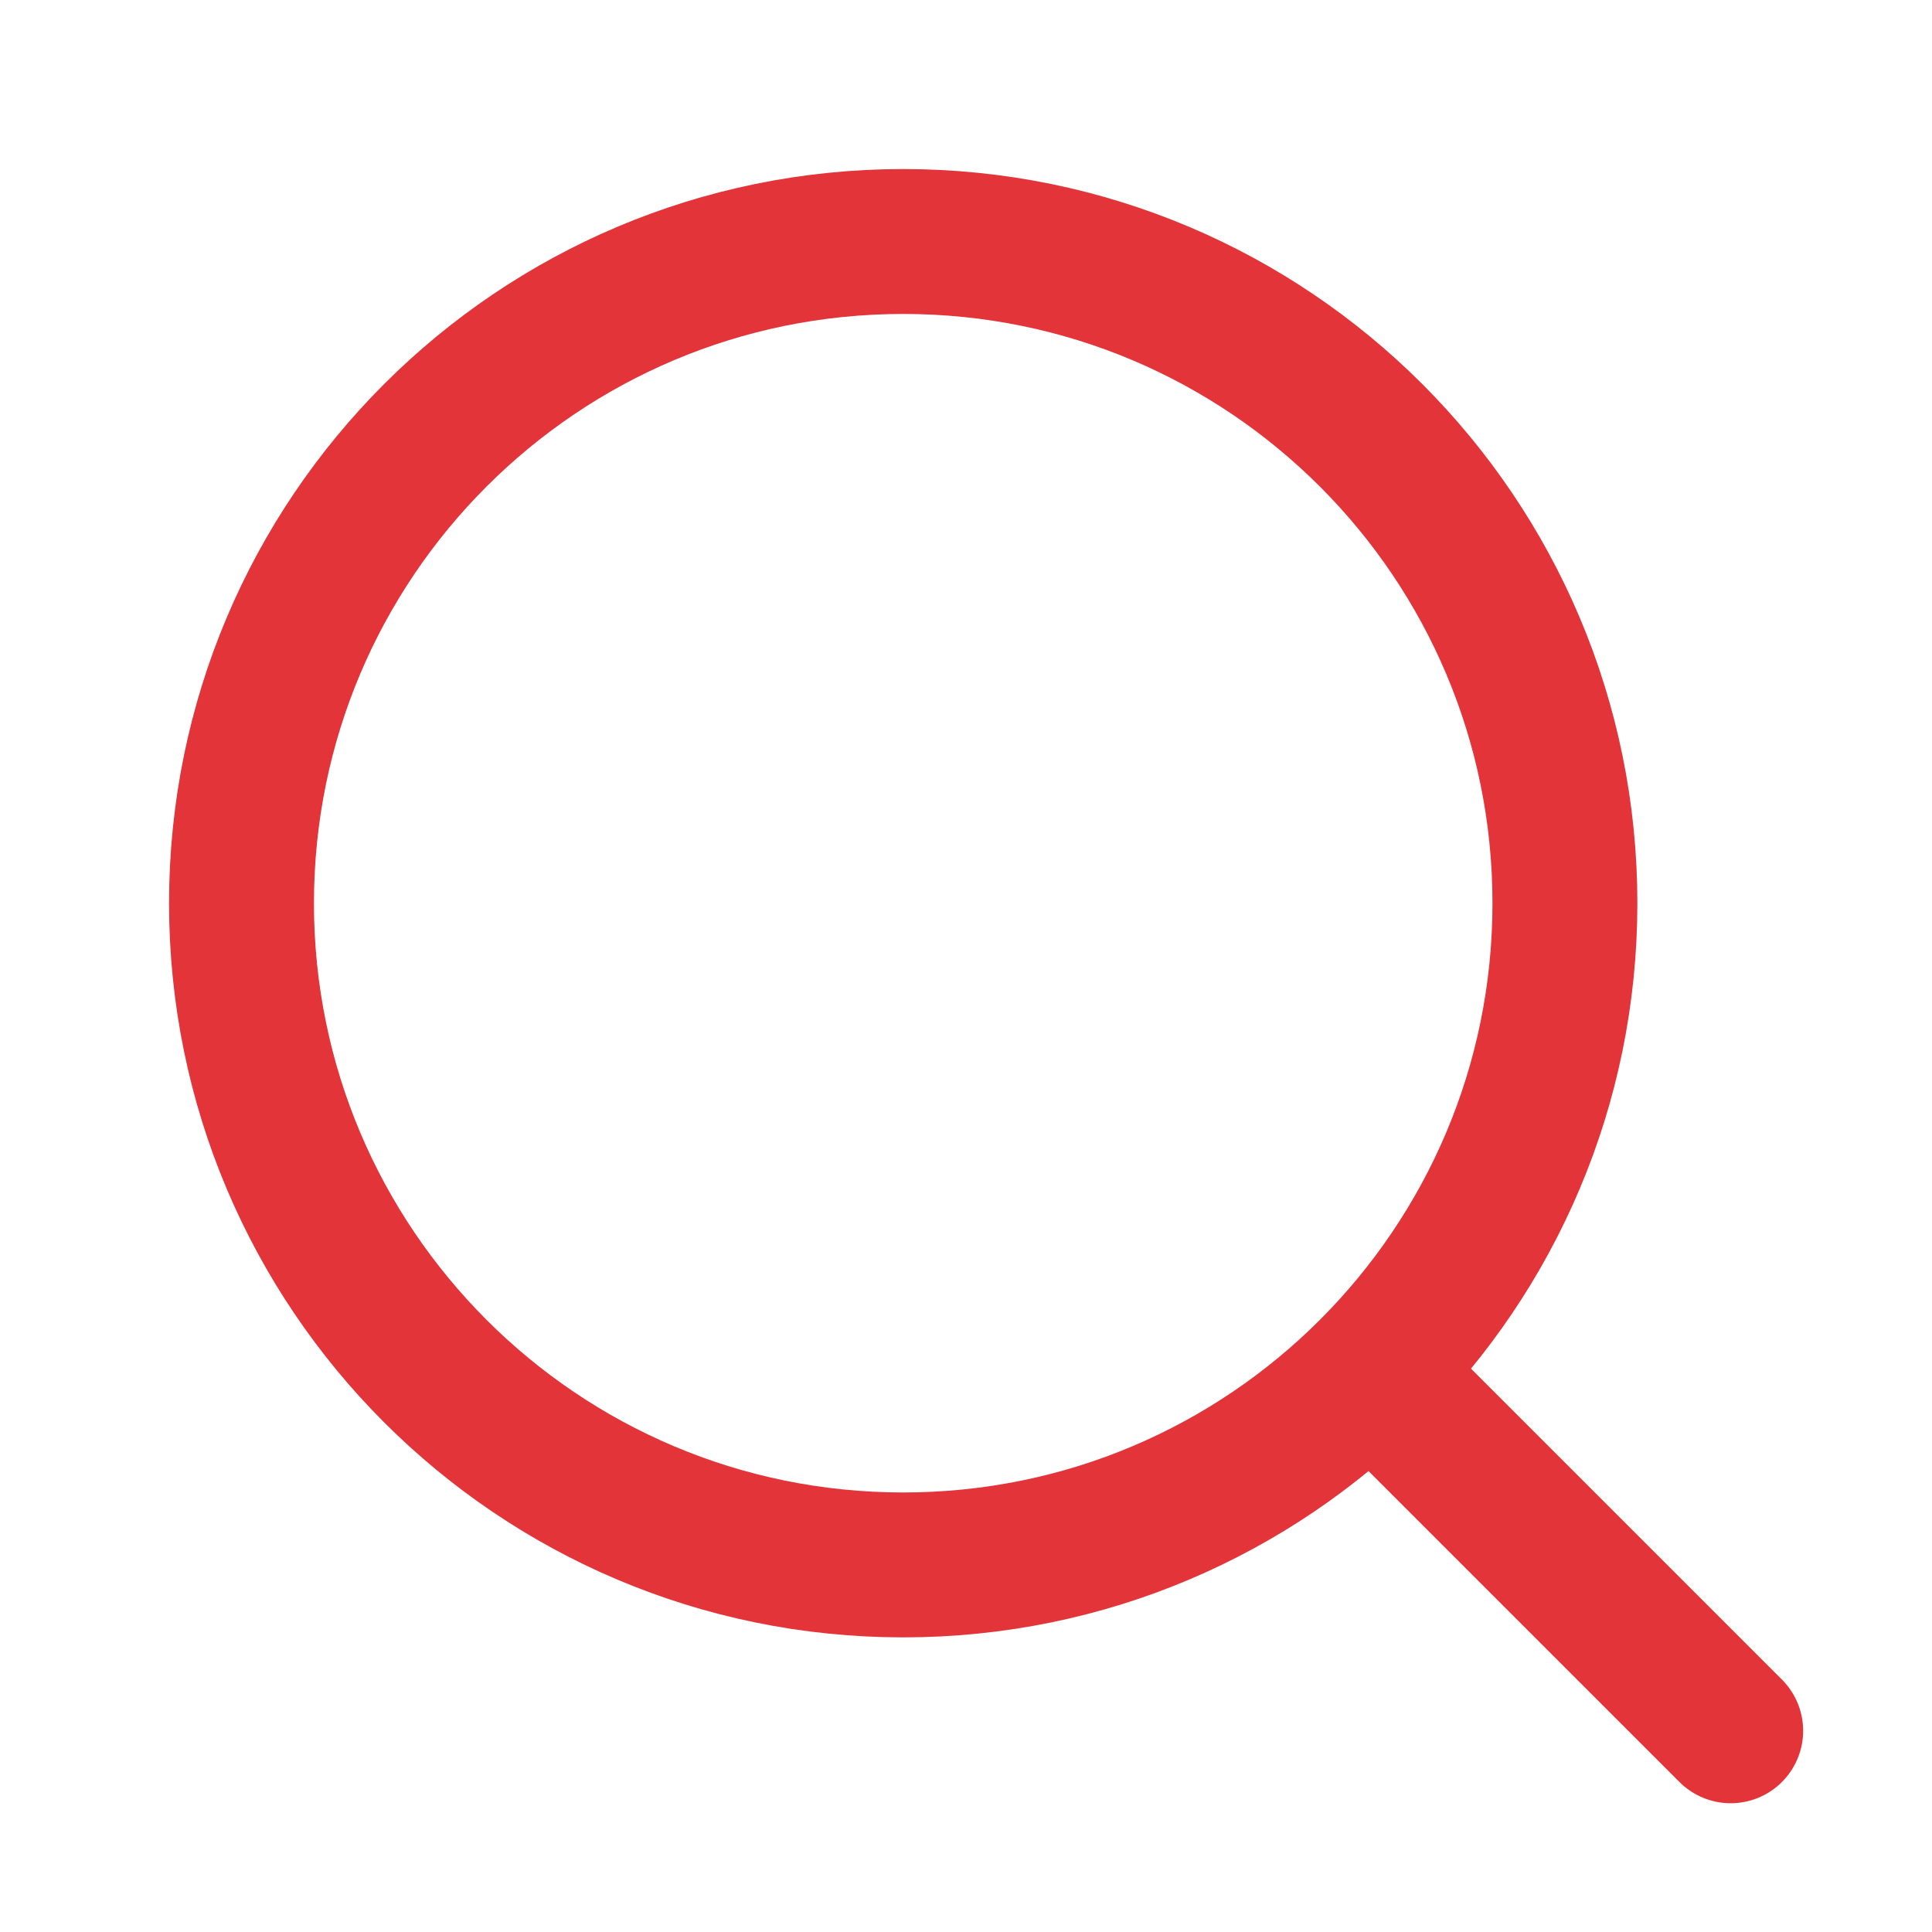
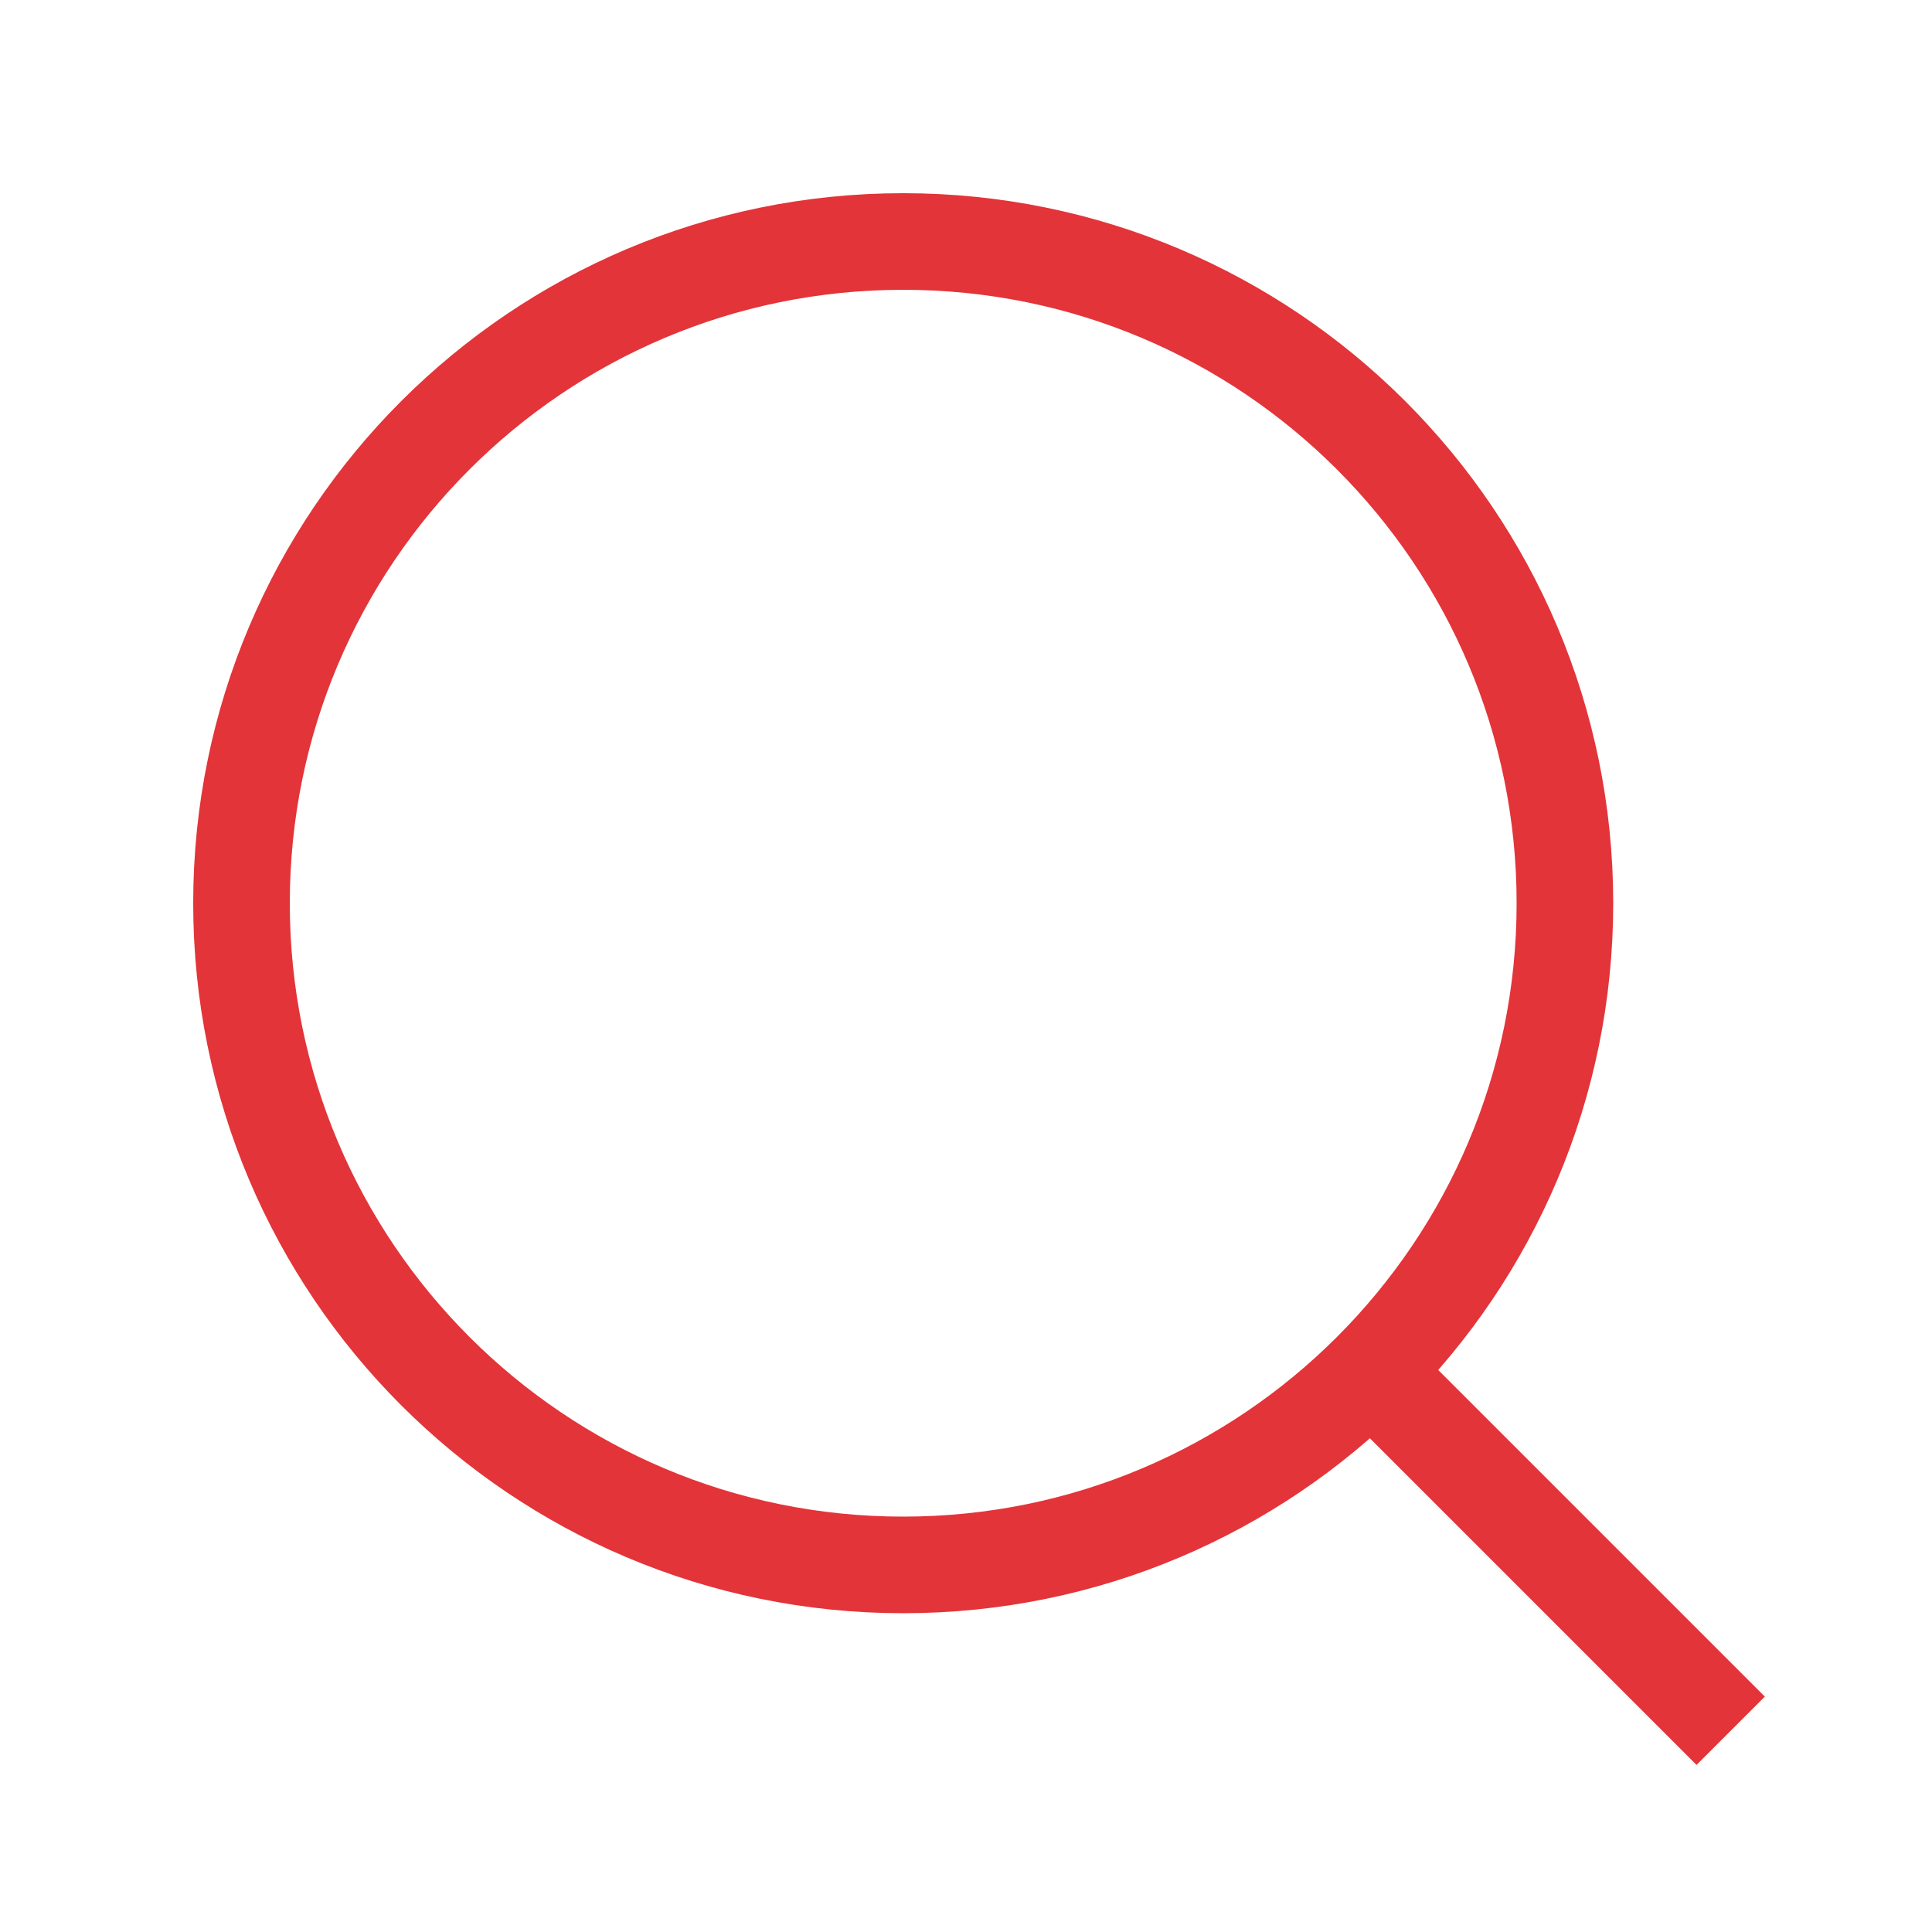
<svg xmlns="http://www.w3.org/2000/svg" width="20" height="20" viewBox="0 0 20 20" fill="none">
-   <path d="M9.35 16.2C5.567 16.2 2.5 13.133 2.5 9.35C2.5 5.567 5.567 2.5 9.35 2.5C13.133 2.5 16.2 5.567 16.2 9.35C16.2 13.133 13.133 16.2 9.35 16.2Z" stroke="#E33439" stroke-width="1.5" stroke-linecap="round" stroke-linejoin="round" />
-   <path d="M17.916 17.917L14.491 14.492" stroke="#E33439" stroke-width="1.5" stroke-linecap="round" stroke-linejoin="round" />
+   <path d="M9.35 16.2C5.567 16.2 2.5 13.133 2.5 9.35C2.5 5.567 5.567 2.5 9.35 2.5C13.133 2.5 16.2 5.567 16.2 9.35C16.2 13.133 13.133 16.2 9.35 16.2Z" stroke="#E33439" strokeWidth="1.5" strokeLinecap="round" strokeLinejoin="round" />
+   <path d="M17.916 17.917L14.491 14.492" stroke="#E33439" strokeWidth="1.5" strokeLinecap="round" strokeLinejoin="round" />
</svg>
